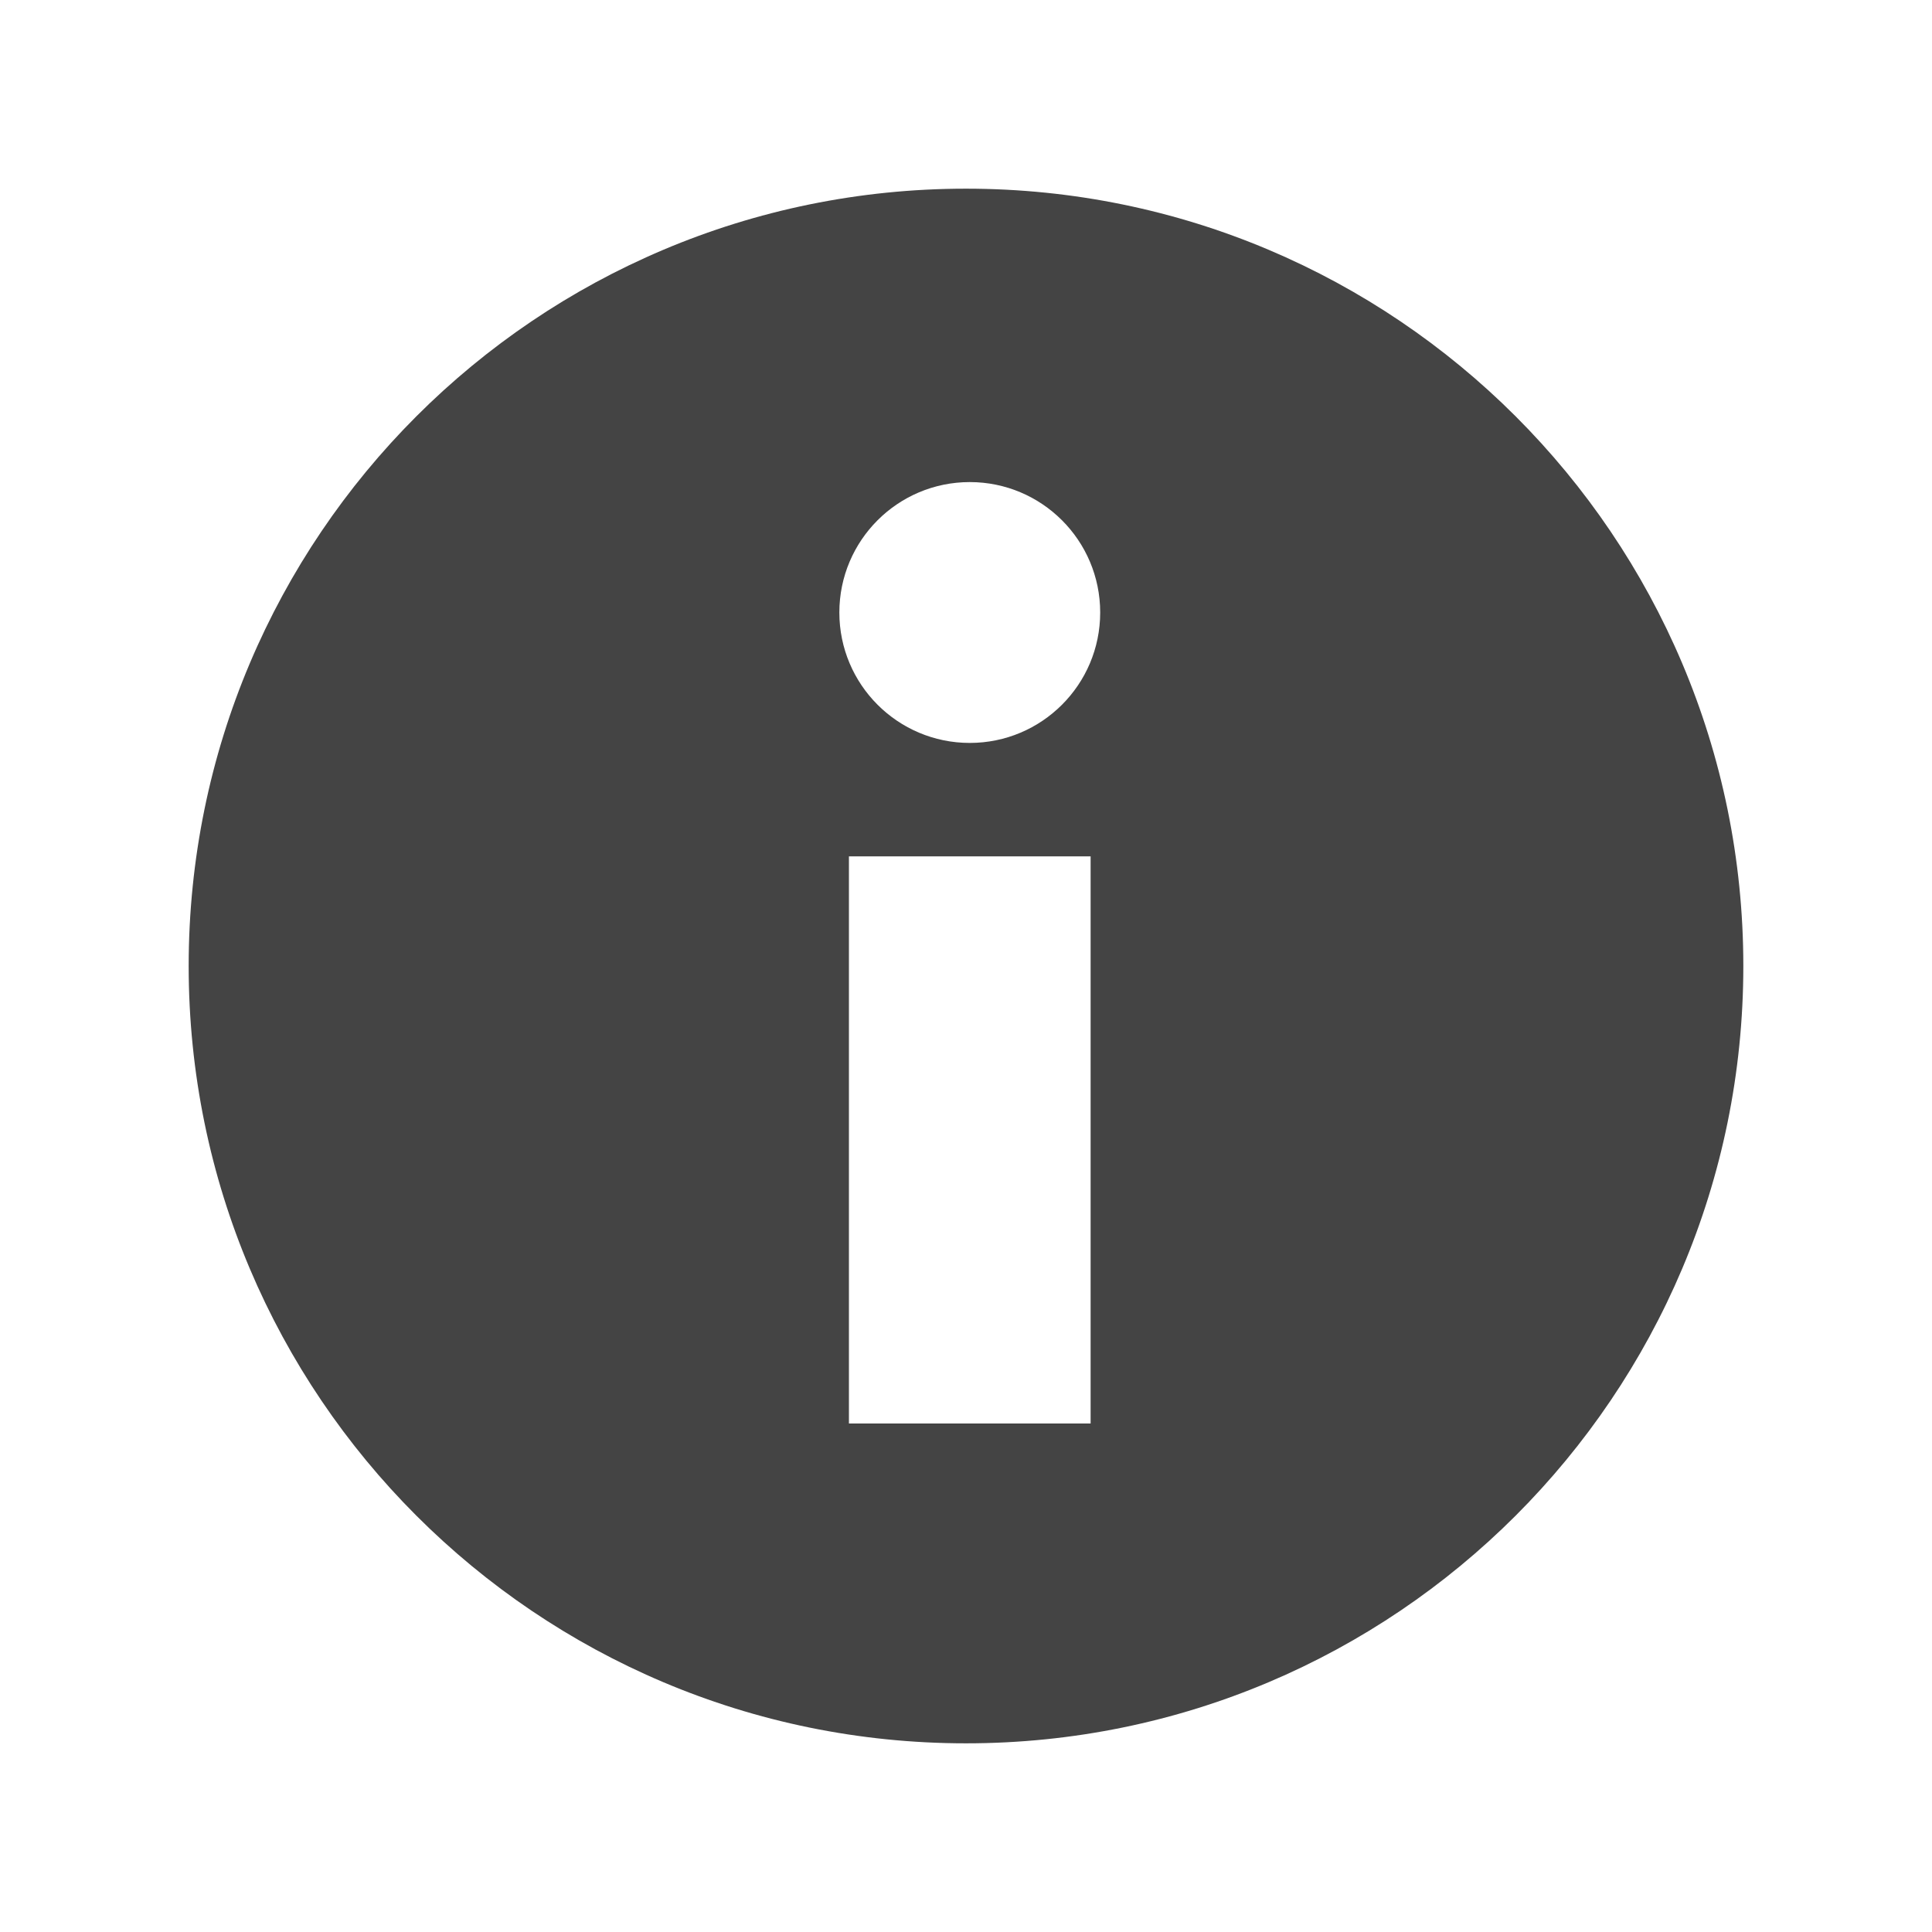
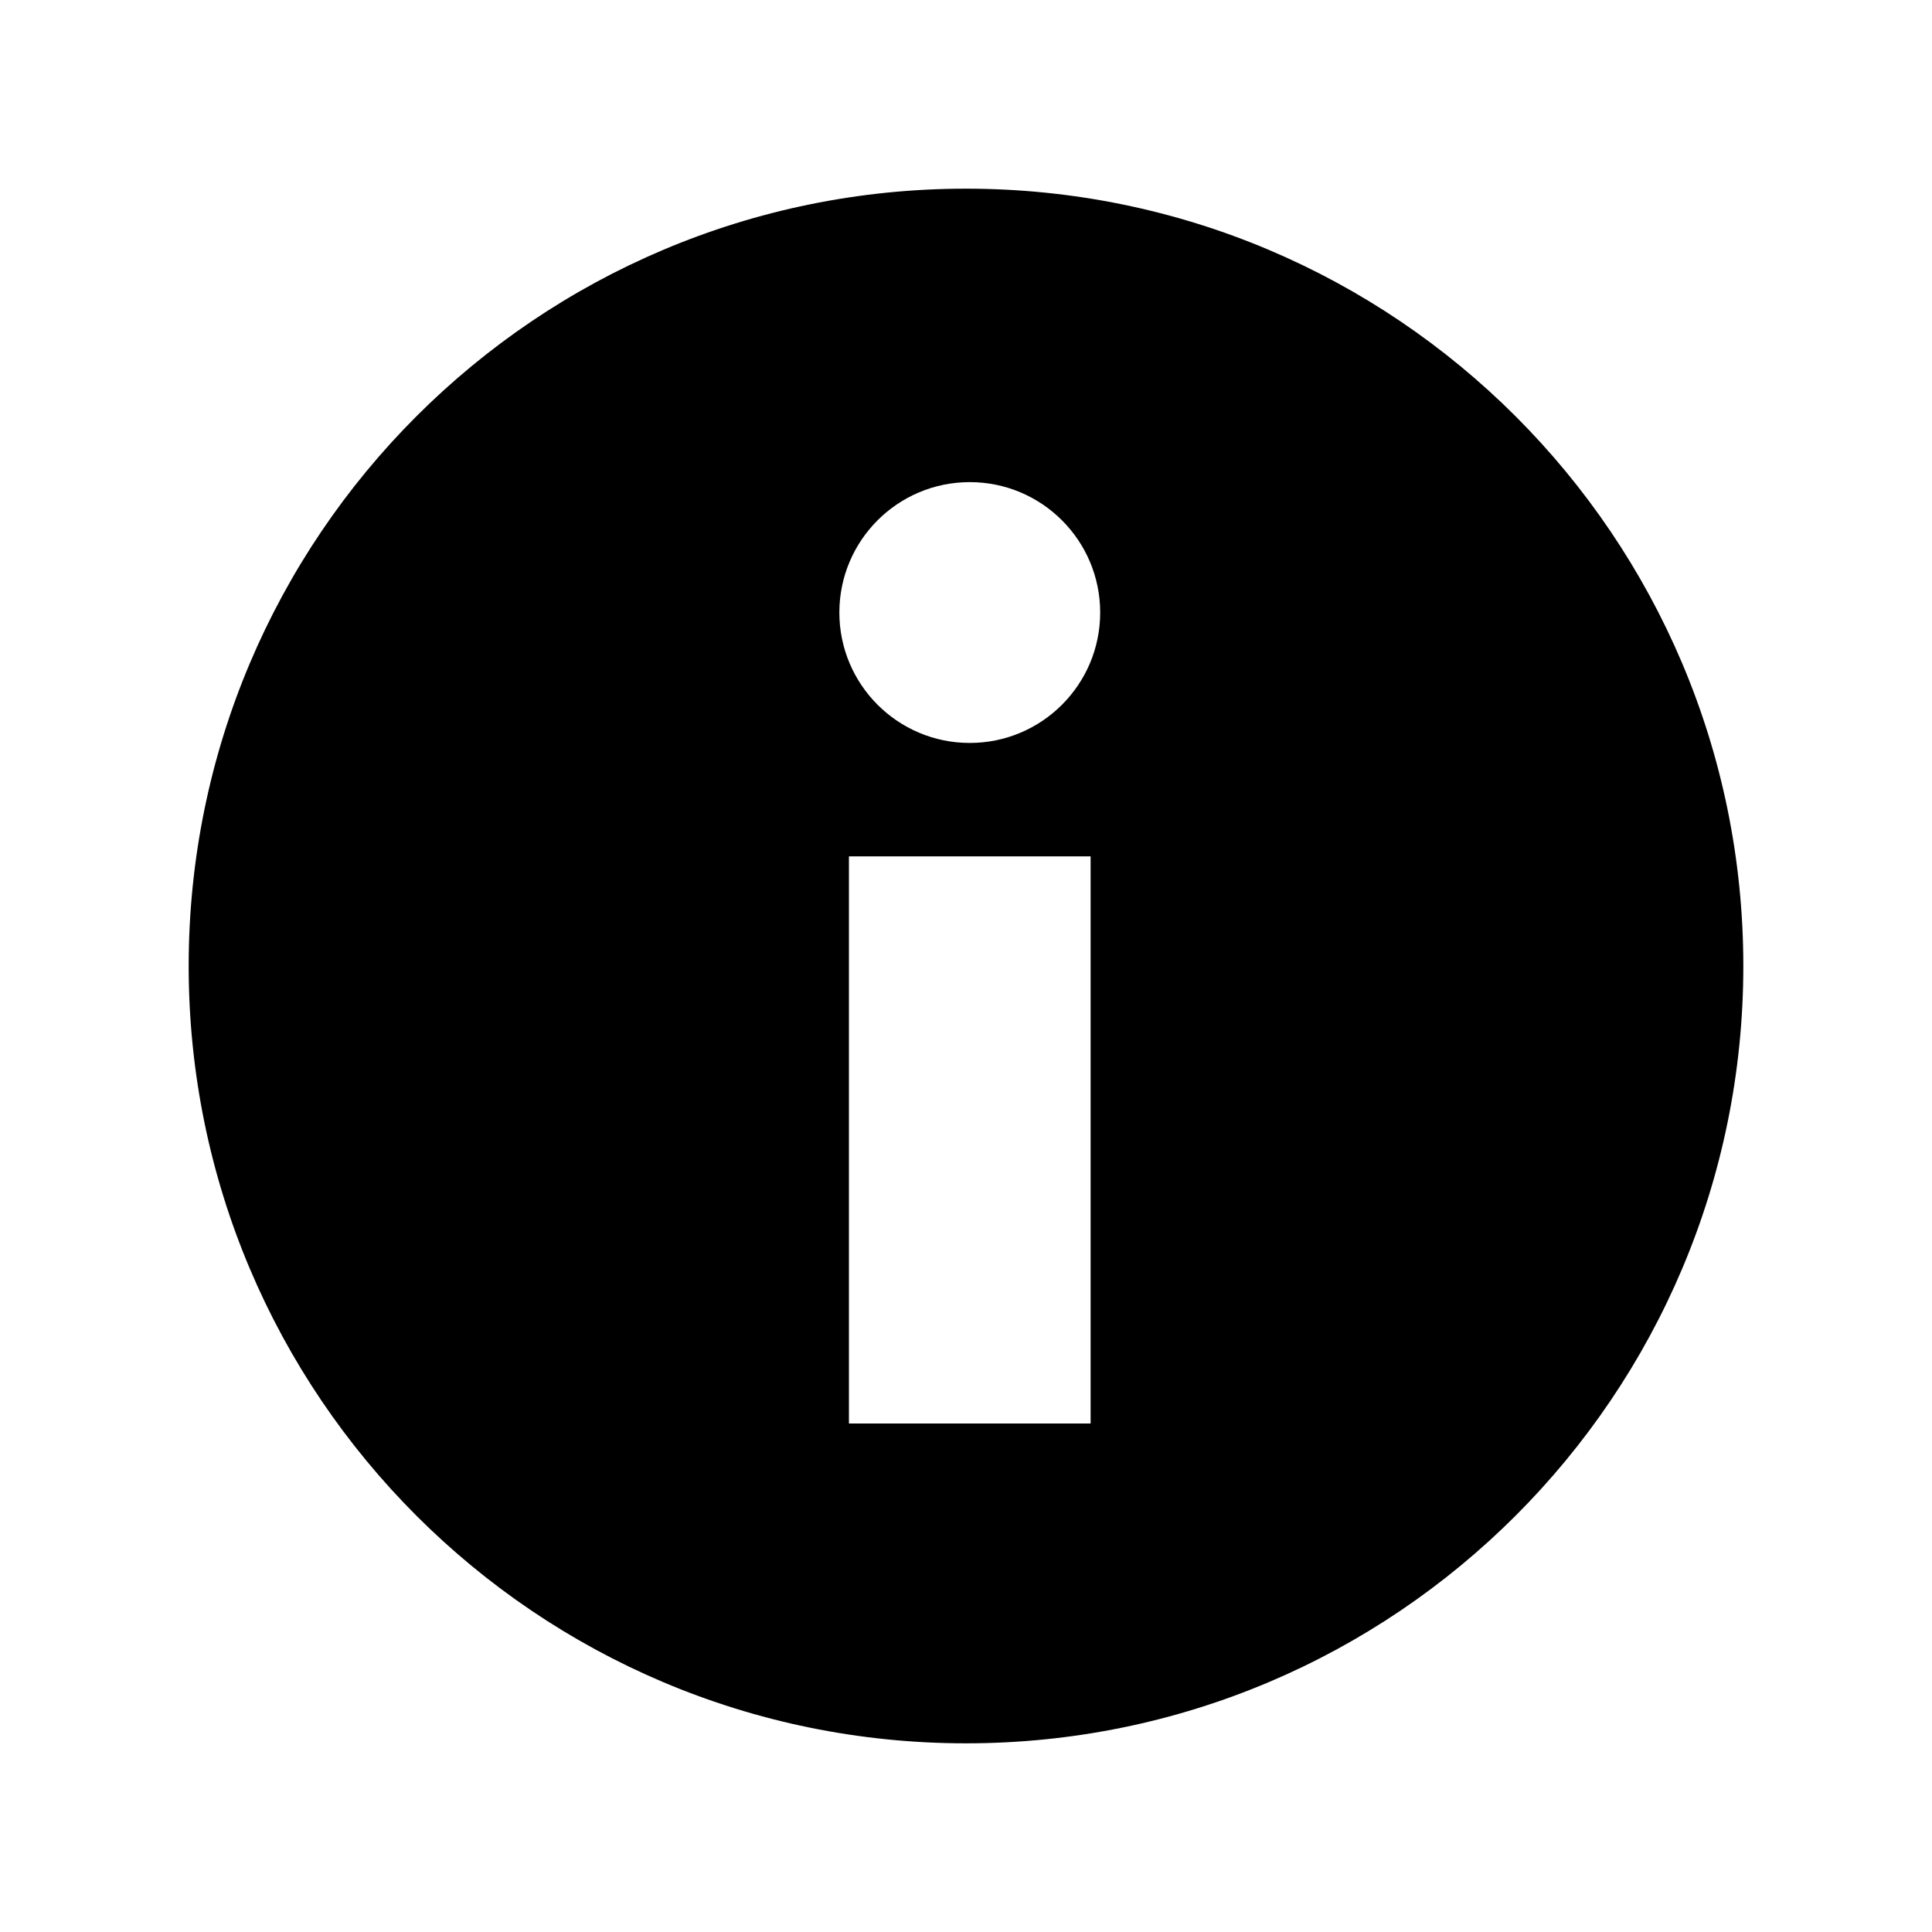
- <svg xmlns="http://www.w3.org/2000/svg" version="1.1" x="0px" y="0px" width="512px" height="512px" viewBox="0 0 512 512" enable-background="new 0 0 512 512" xml:space="preserve">
-   <path fill="#444444" id="info-icon" d="M255.998,50.001C142.229,50.001,50,142.229,50,255.999c0,113.771,92.229,206,205.998,206   c113.771,0,206.002-92.229,206.002-206C462,142.229,369.77,50.001,255.998,50.001z M289.025,377.242h-64.05V226.944h64.05V377.242z    M257,196.884c-19.088,0-34.563-15.476-34.563-34.564c0-19.088,15.475-34.563,34.563-34.563c19.09,0,34.562,15.476,34.562,34.563   C291.562,181.409,276.09,196.884,257,196.884z" />
+ <svg xmlns="http://www.w3.org/2000/svg" version="1.1" id="Layer_1" x="0px" y="0px" width="64px" height="64px" viewBox="224 224 64 64" enable-background="new 224 224 64 64" xml:space="preserve">
+   <g>
+     <path id="info-icon" d="M256,230.25c-14.221,0-25.75,11.529-25.75,25.75c0,14.221,11.529,25.75,25.75,25.75   c14.221,0,25.75-11.529,25.75-25.75C281.75,241.779,270.221,230.25,256,230.25z M260.128,271.155h-8.006v-18.787h8.006V271.155z    M256.125,248.611c-2.386,0-4.32-1.935-4.32-4.32c0-2.386,1.934-4.32,4.32-4.32c2.386,0,4.32,1.935,4.32,4.32   C260.445,246.676,258.511,248.611,256.125,248.611z" />
+   </g>
</svg>
